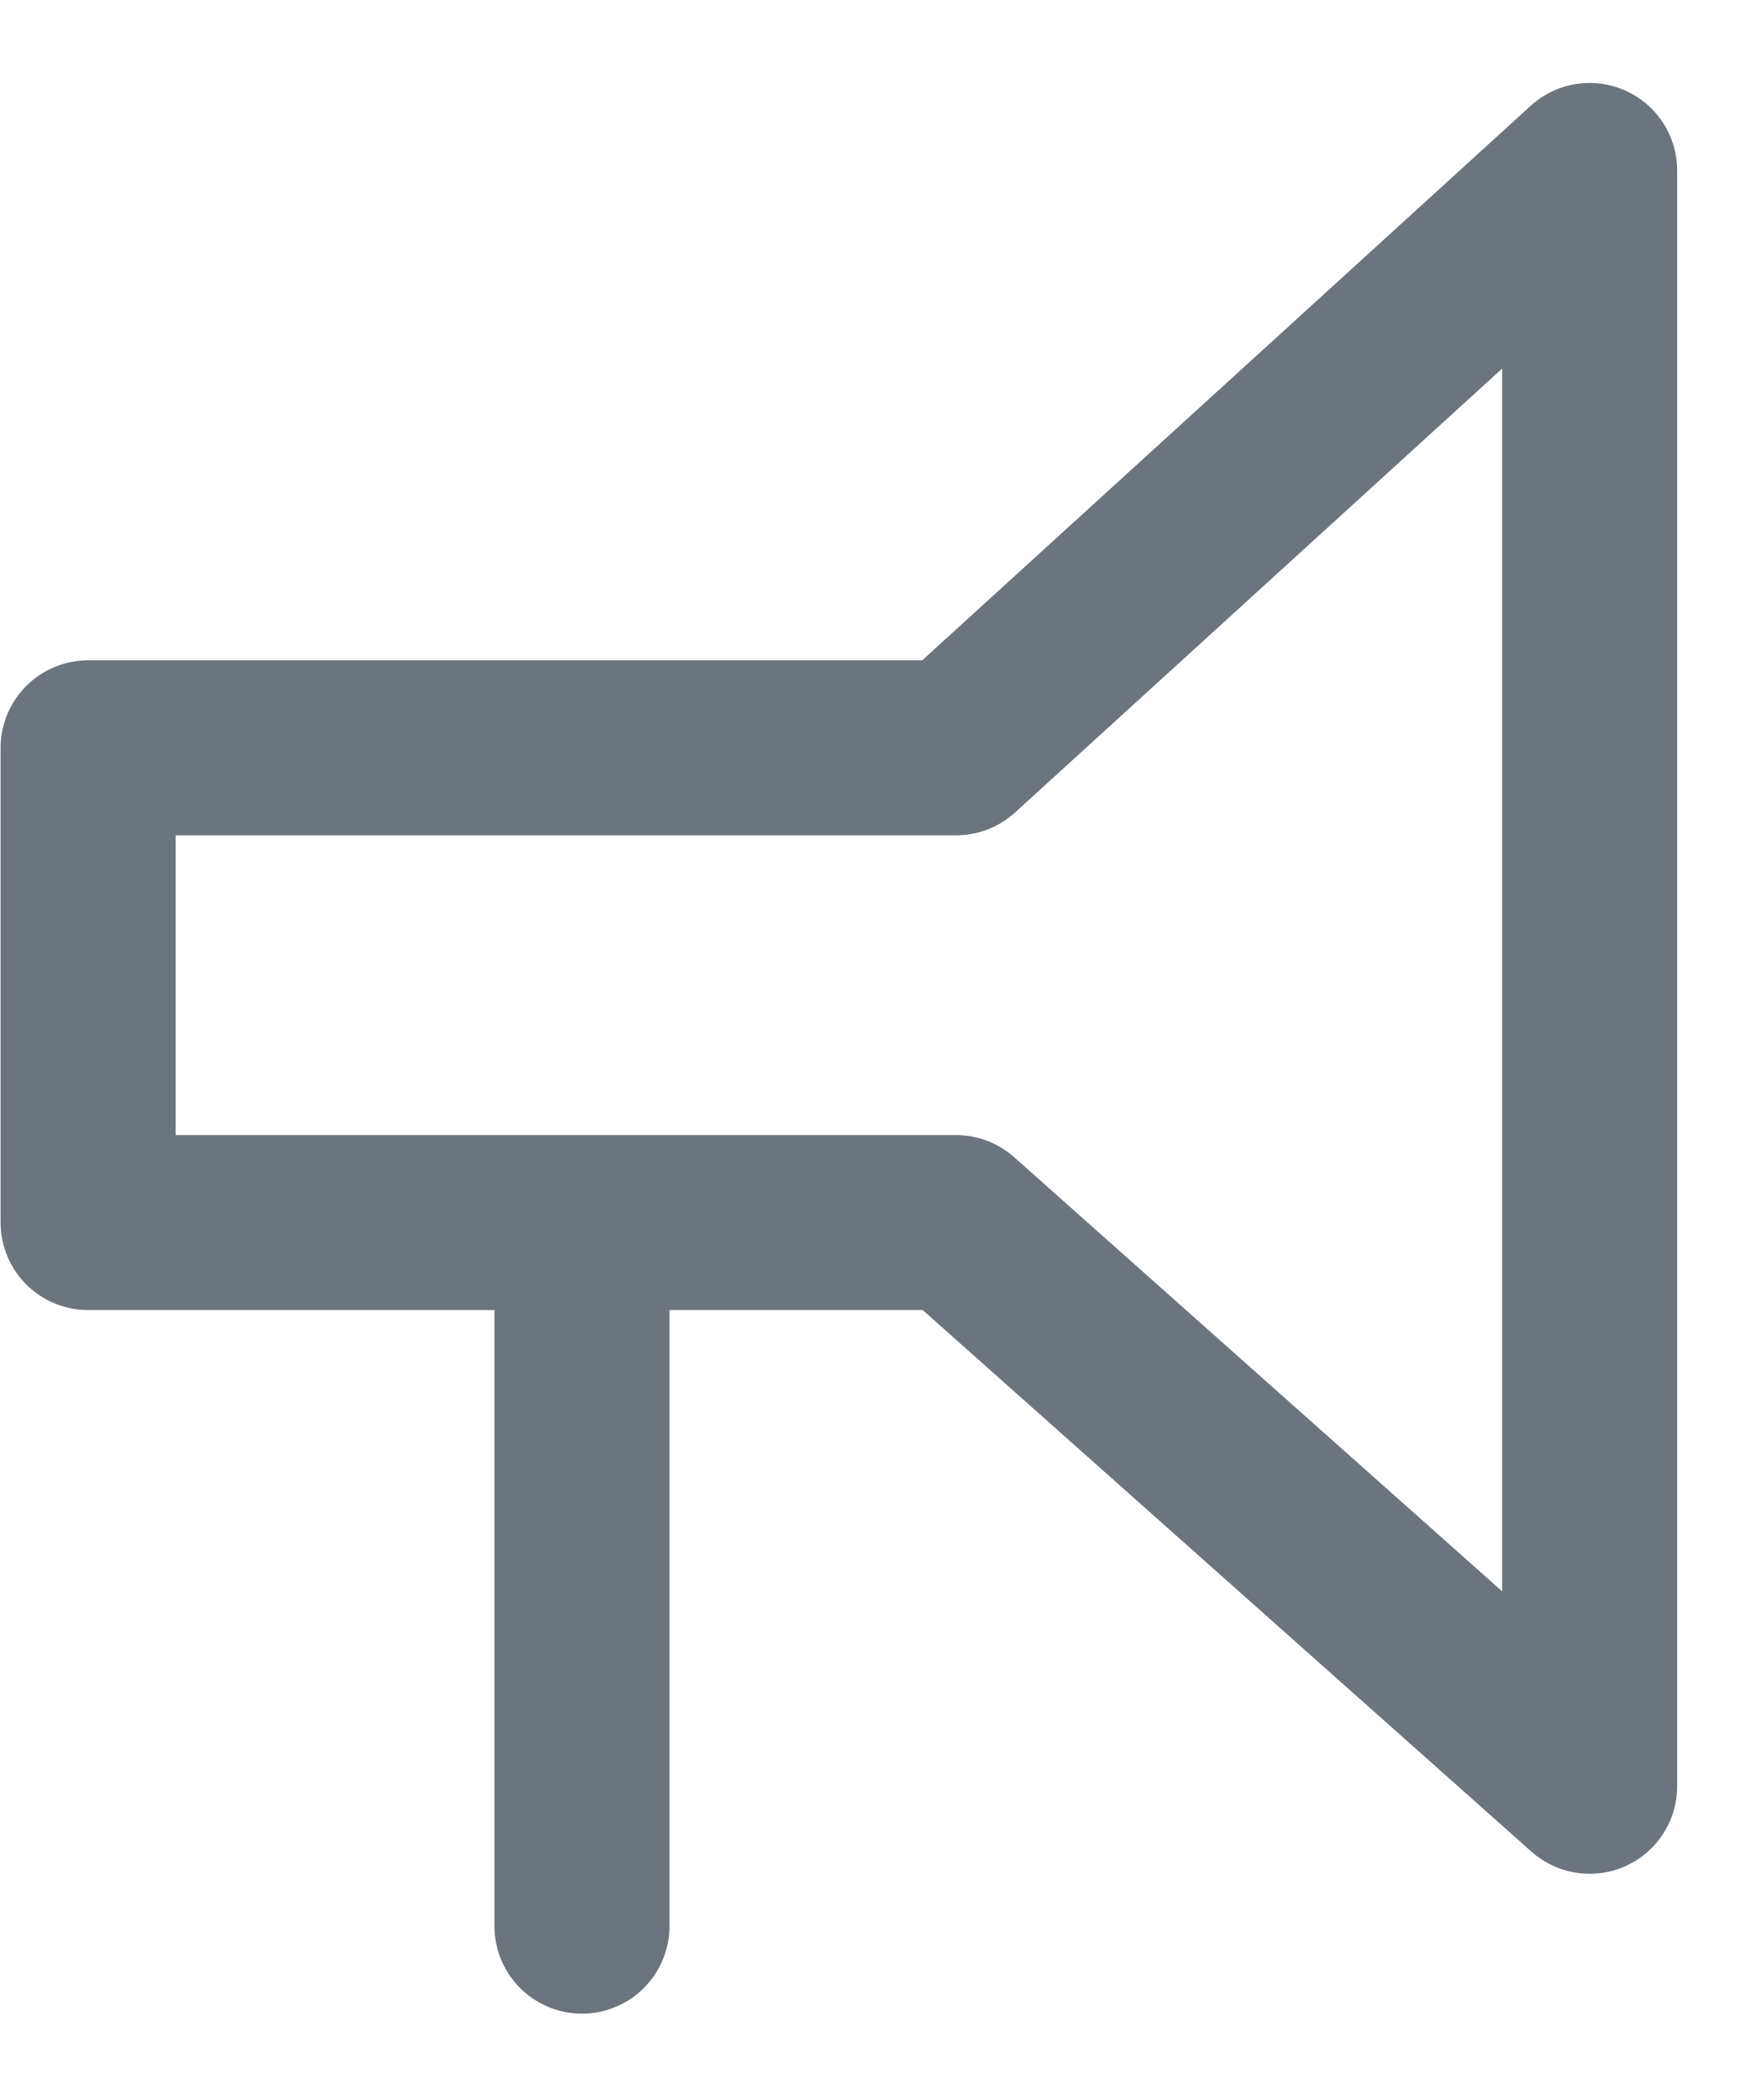
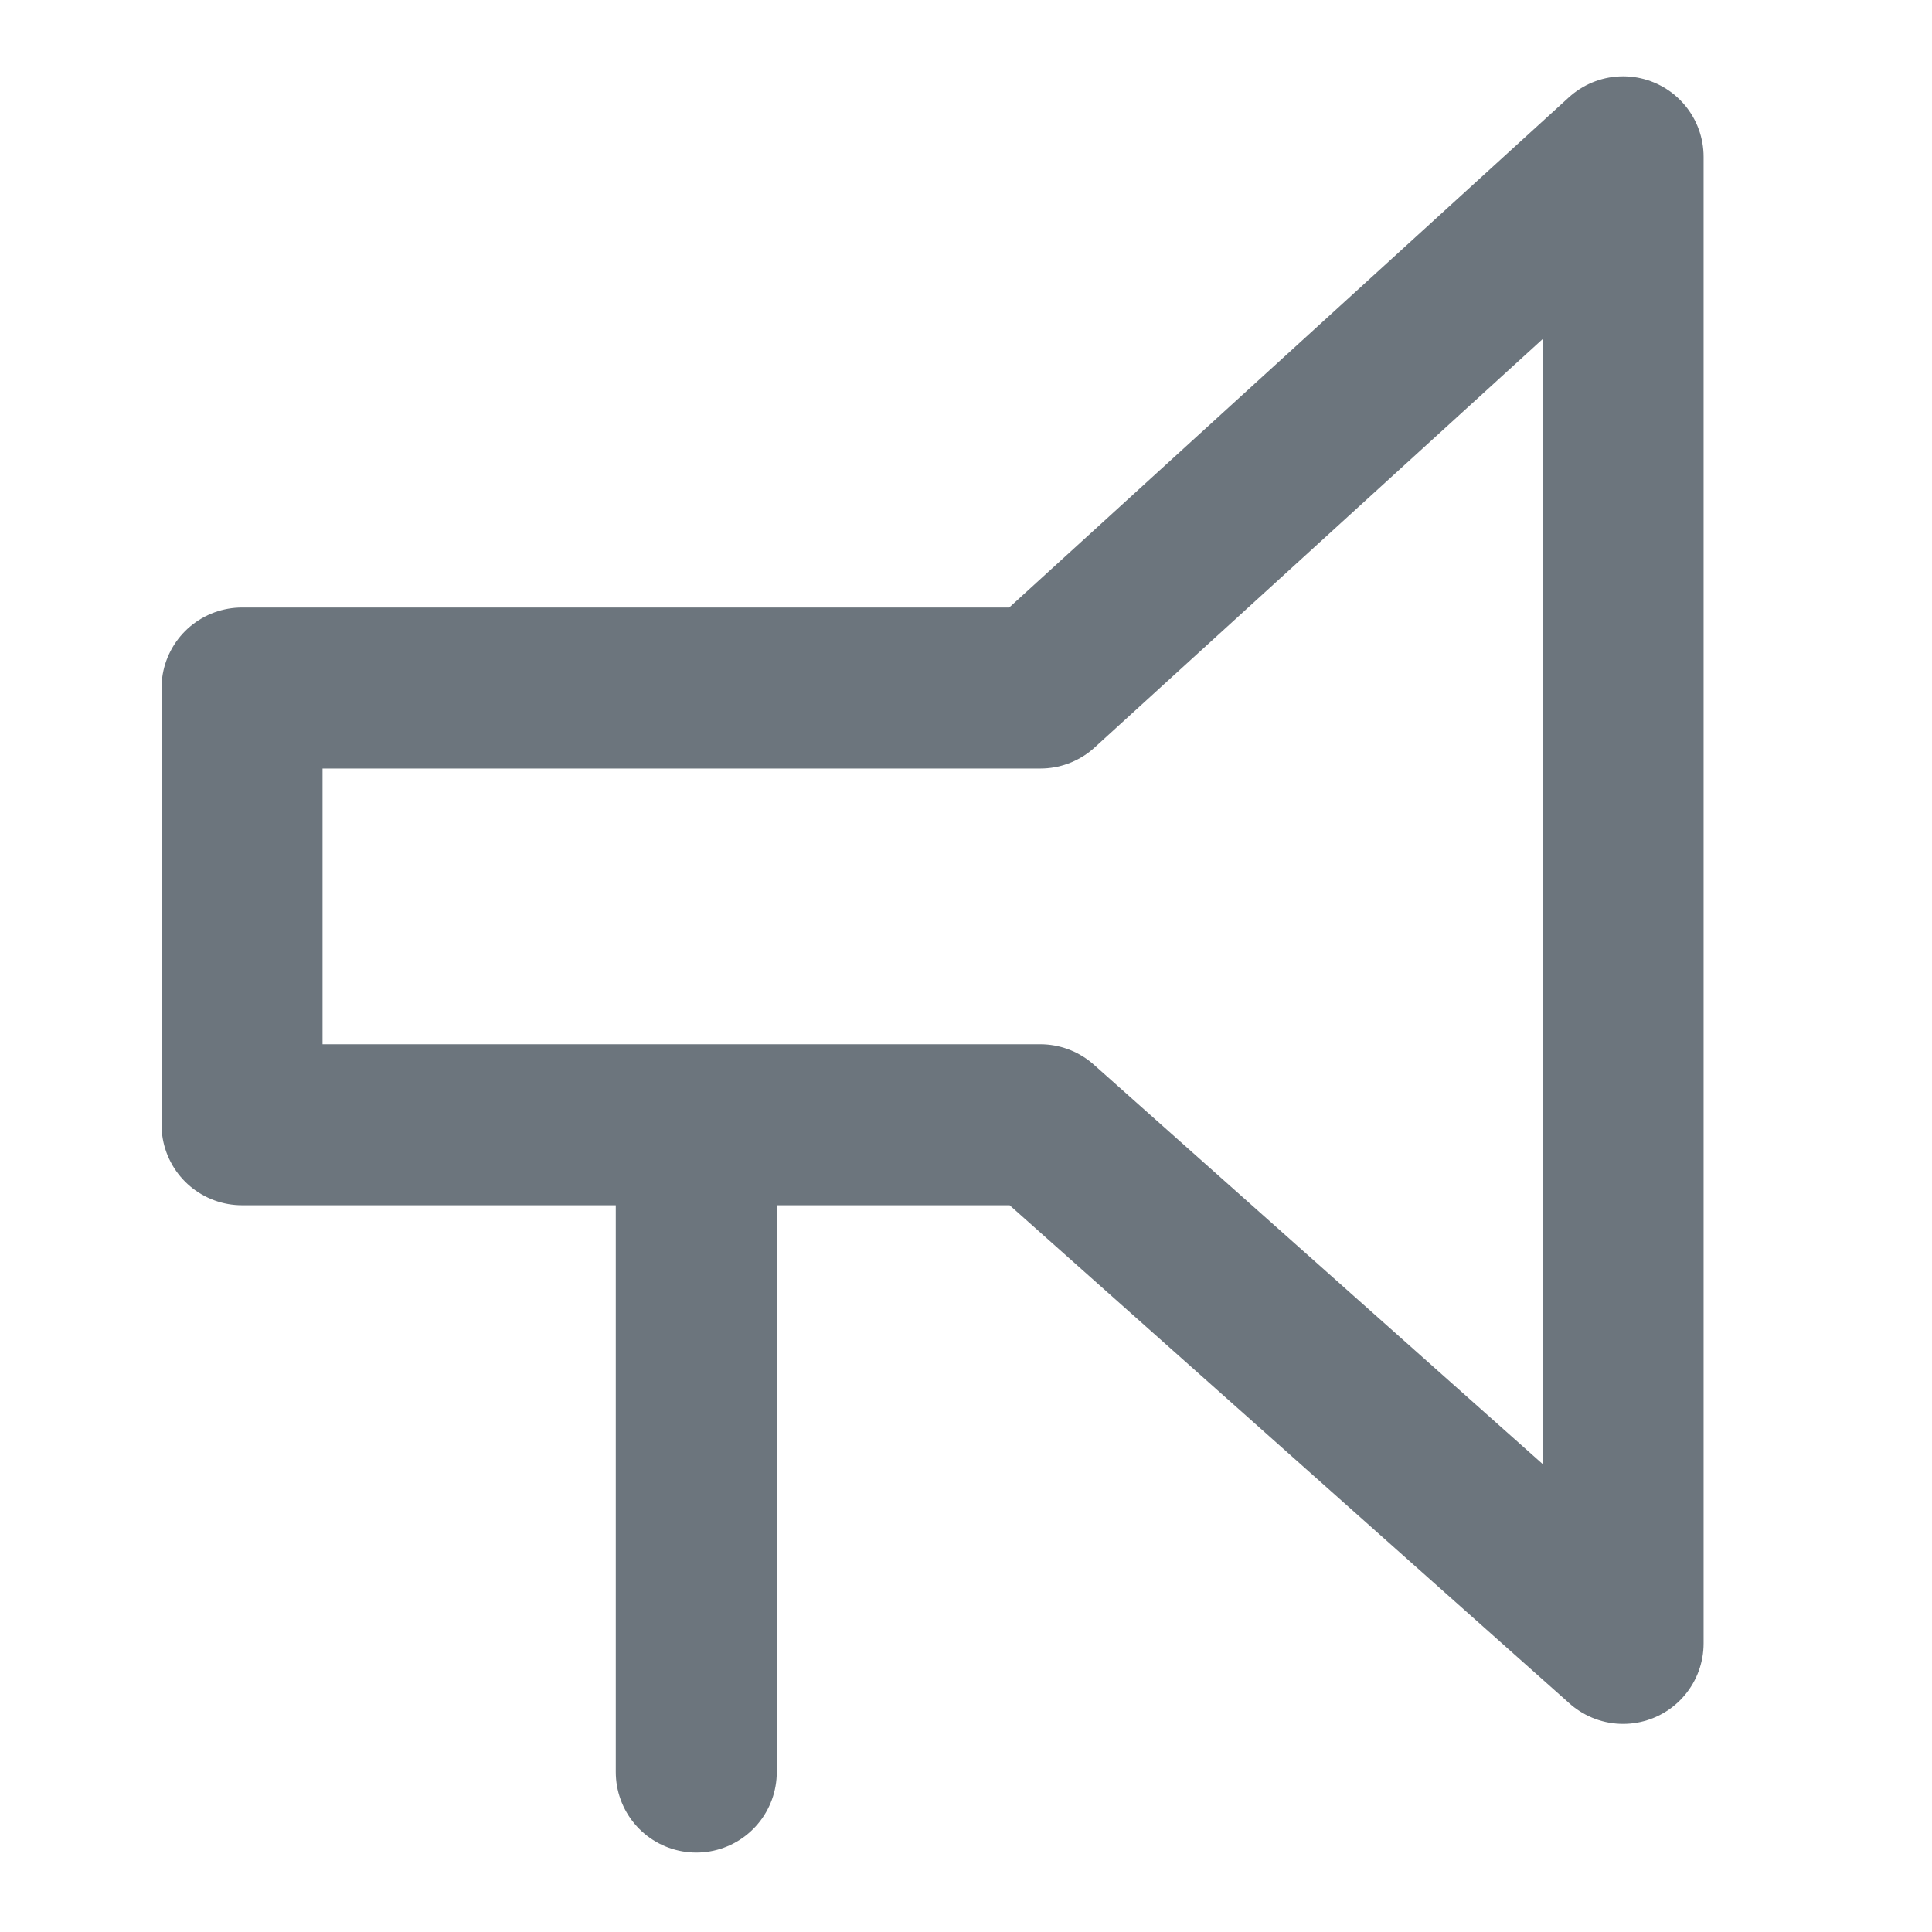
- <svg xmlns="http://www.w3.org/2000/svg" width="15" height="18" viewBox="0 0 15 18" fill="none" stroke="#6C757D">
+ <svg xmlns="http://www.w3.org/2000/svg" width="24" height="24" viewBox="0 0 15 18" fill="none" stroke="#6C757D">
  <path d="M8.192 10.479H0.755V6.41H8.193L13.622 1.461V15.311L8.192 10.479Z" stroke-width="1.5" stroke-linecap="round" stroke-linejoin="round" />
  <path d="M4.987 16.51V10.637" stroke-width="1.5" stroke-linecap="round" />
</svg>
